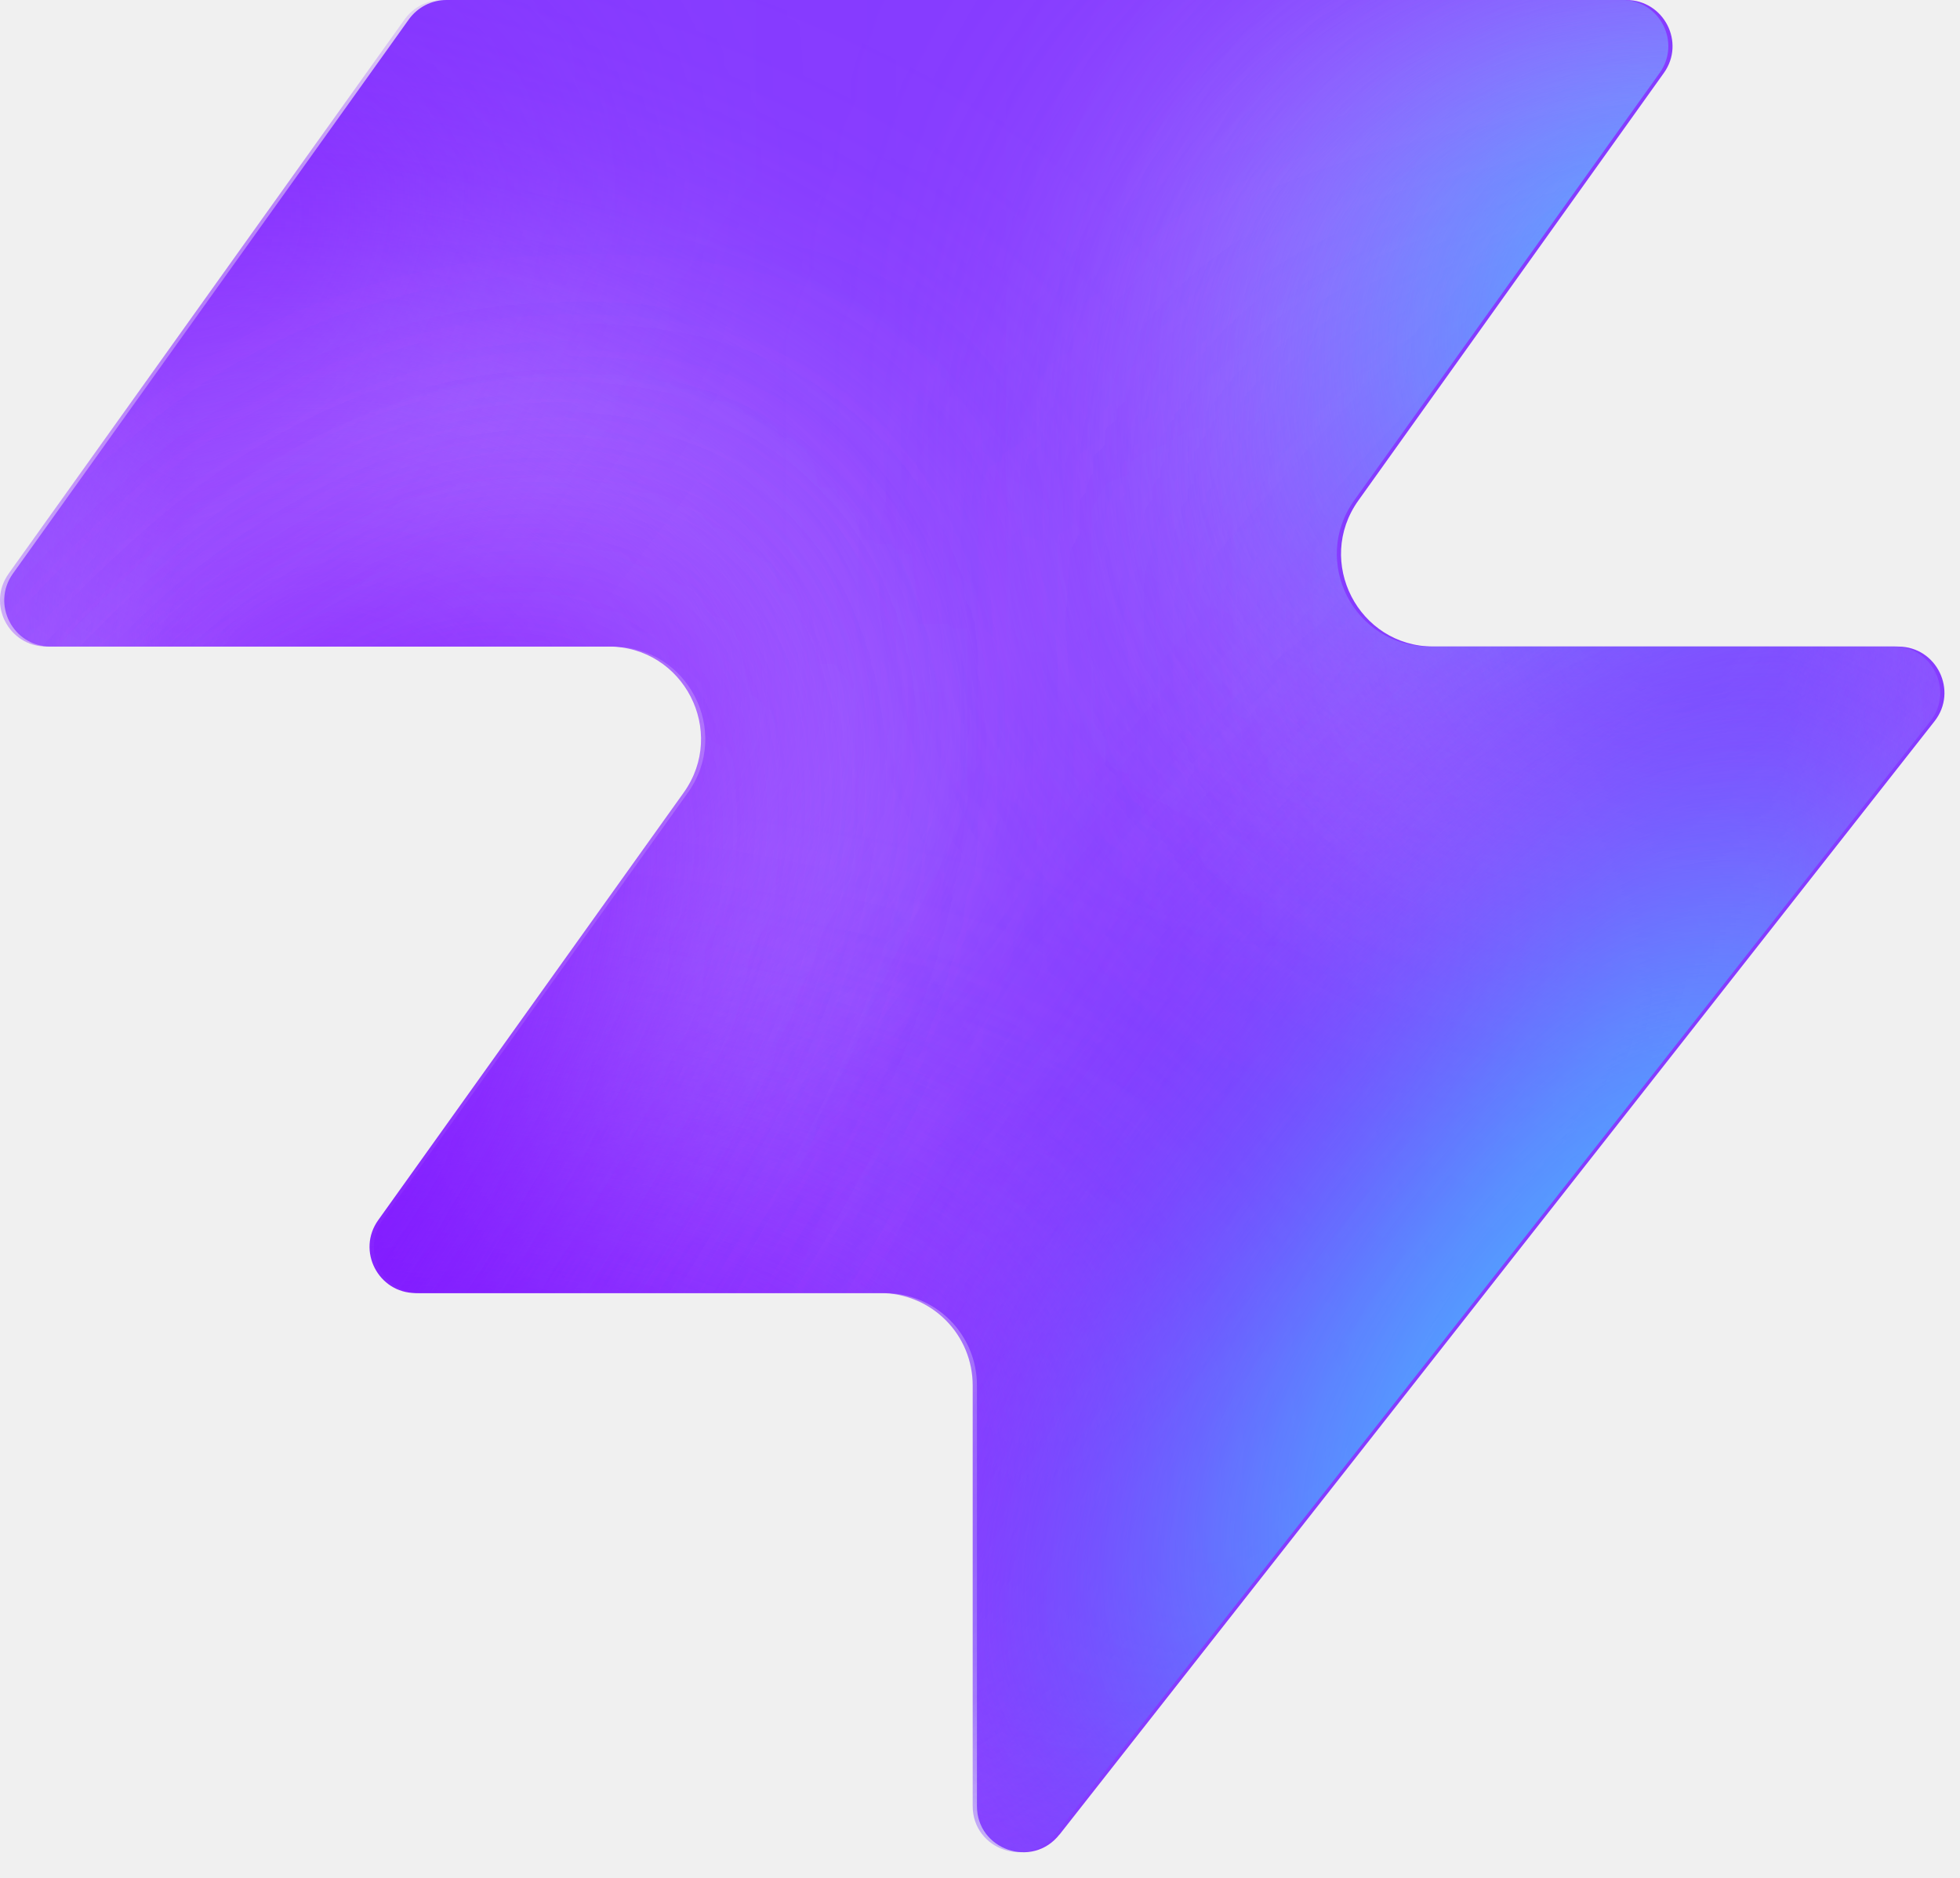
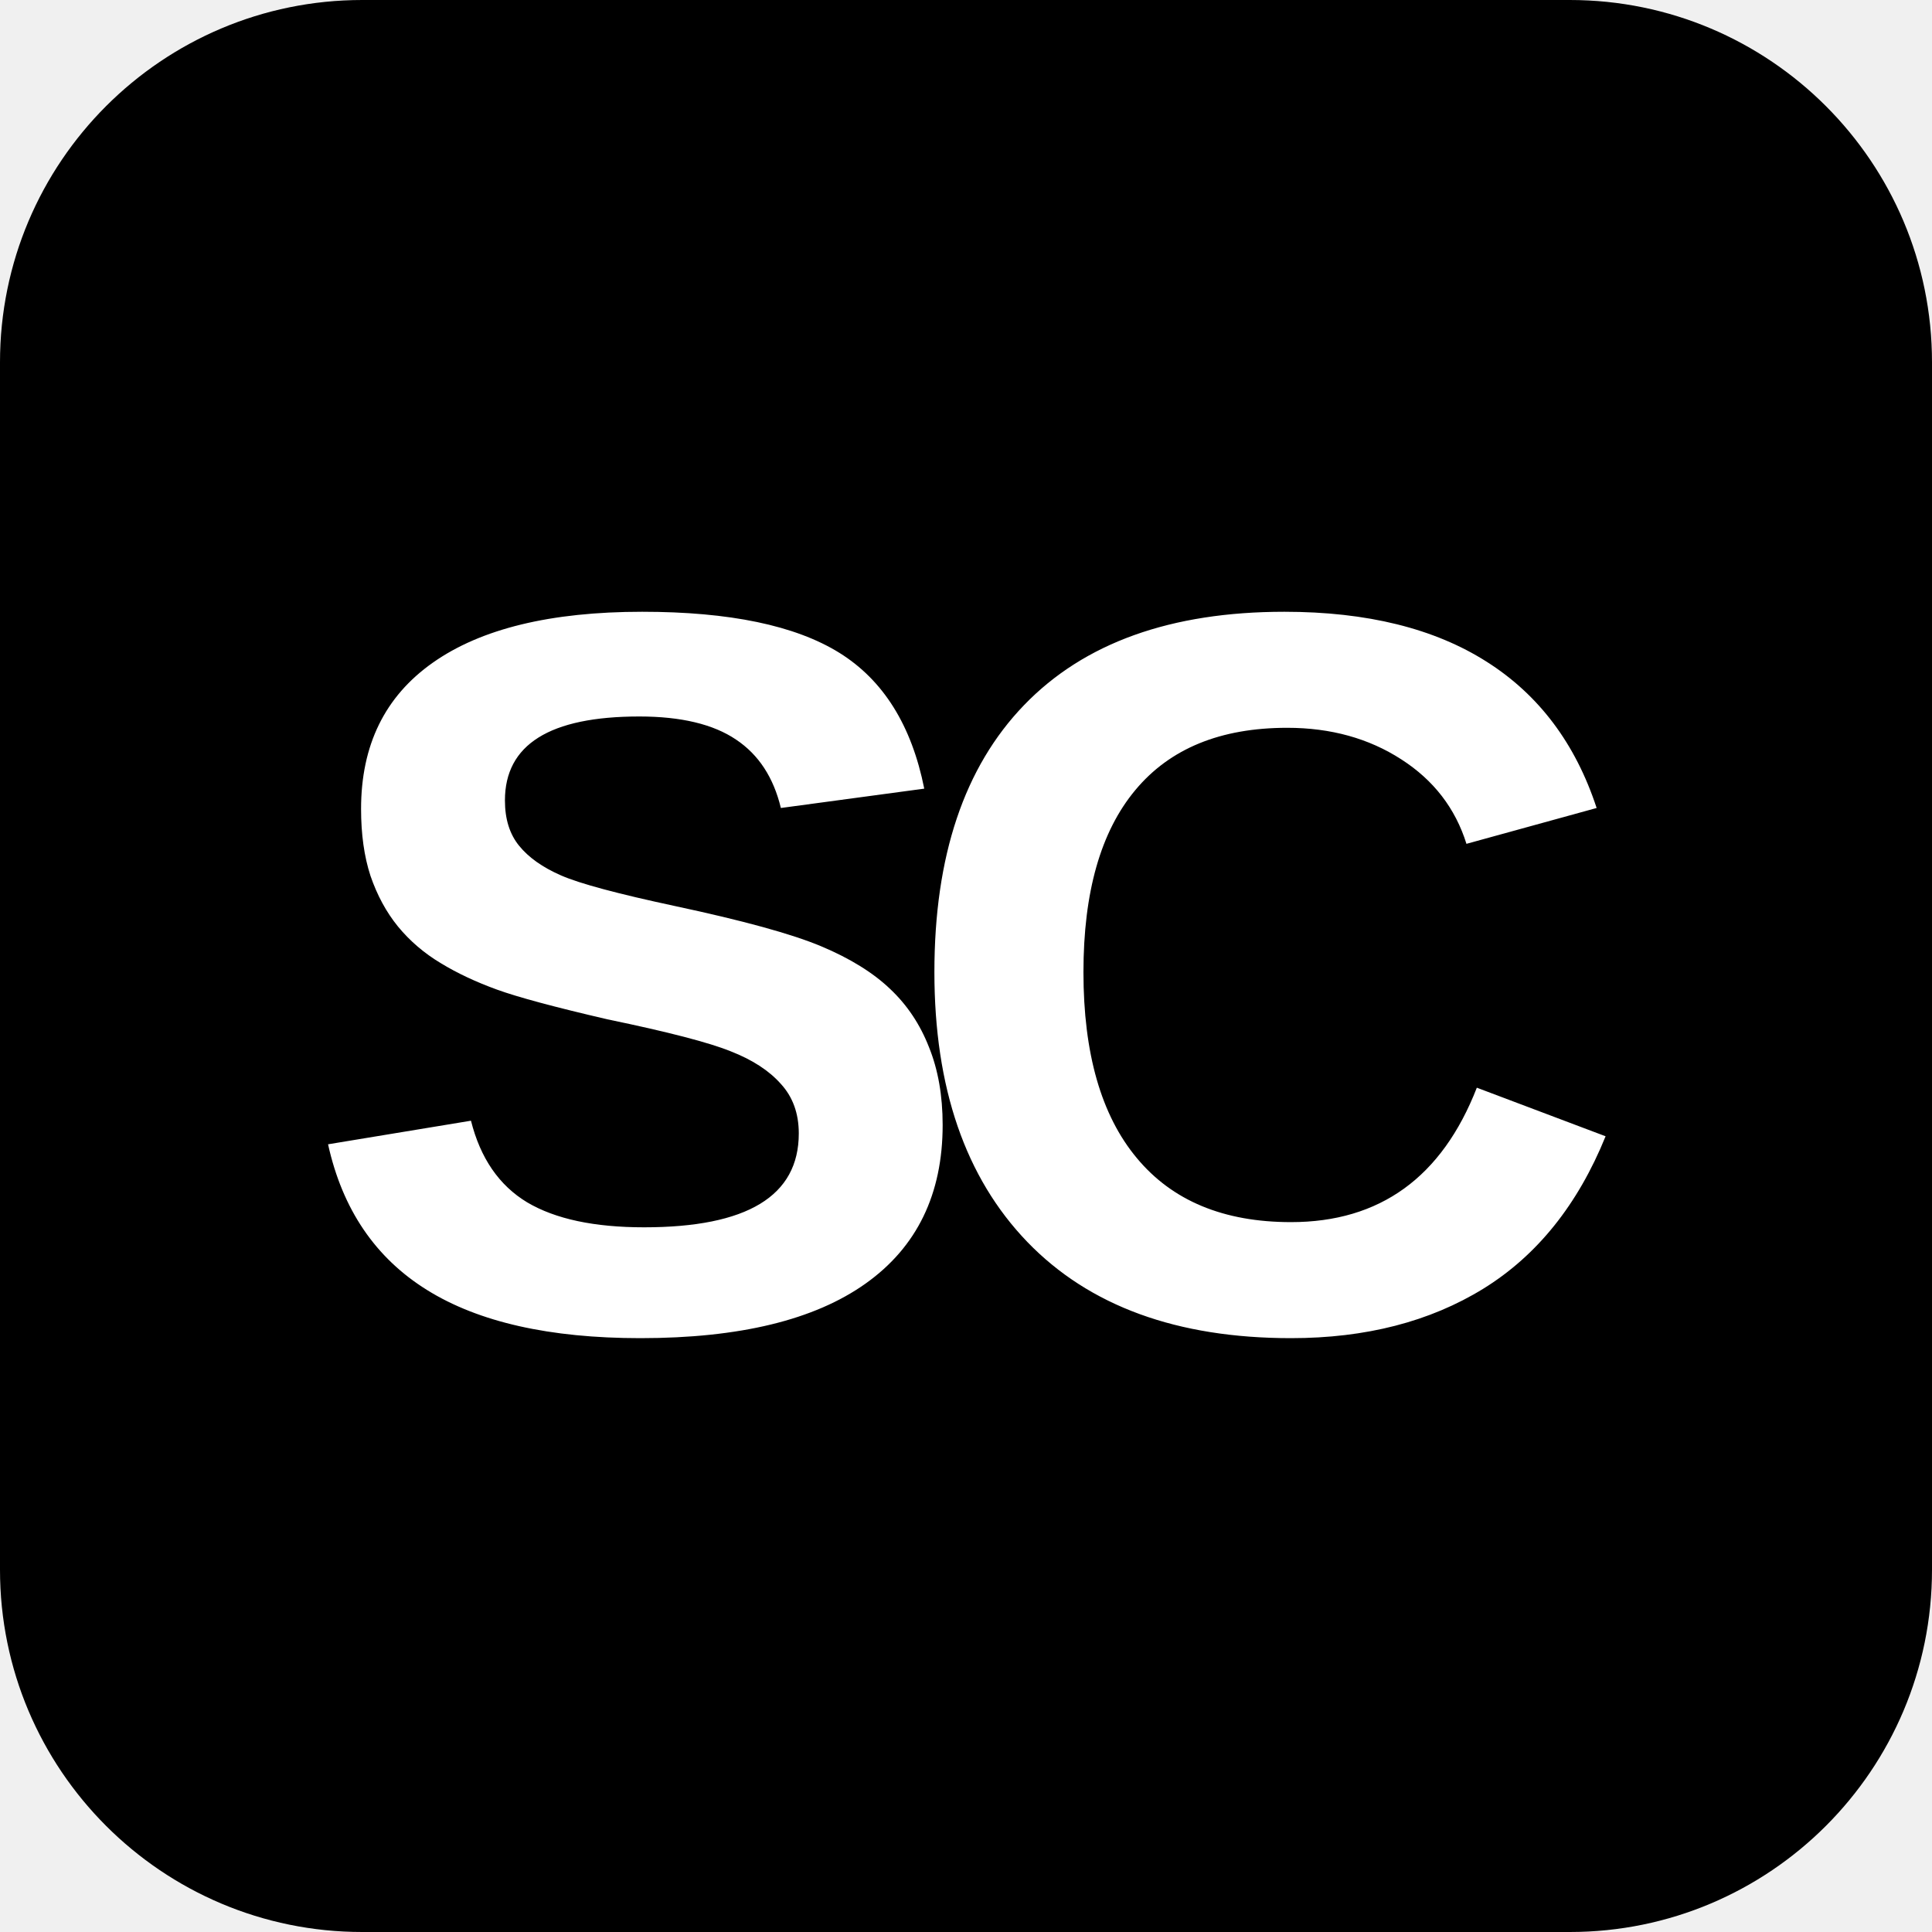
- <svg xmlns="http://www.w3.org/2000/svg" width="48" height="46" fill="none" viewBox="0 0 48 46">
-   <path fill="#863bff" d="M25.946 44.938c-.664.845-2.021.375-2.021-.698V33.937a2.26 2.26 0 0 0-2.262-2.262H10.287c-.92 0-1.456-1.04-.92-1.788l7.48-10.471c1.07-1.497 0-3.578-1.842-3.578H1.237c-.92 0-1.456-1.04-.92-1.788L10.013.474c.214-.297.556-.474.92-.474h28.894c.92 0 1.456 1.04.92 1.788l-7.48 10.471c-1.07 1.498 0 3.579 1.842 3.579h11.377c.943 0 1.473 1.088.89 1.83L25.947 44.94z" style="fill:#863bff;fill:color(display-p3 .525 .23 1);fill-opacity:1" />
-   <mask id="a" width="48" height="46" x="0" y="0" maskUnits="userSpaceOnUse" style="mask-type:alpha">
-     <path fill="#000" d="M25.842 44.938c-.664.844-2.021.375-2.021-.698V33.937a2.26 2.26 0 0 0-2.262-2.262H10.183c-.92 0-1.456-1.04-.92-1.788l7.48-10.471c1.07-1.498 0-3.579-1.842-3.579H1.133c-.92 0-1.456-1.04-.92-1.787L9.91.473c.214-.297.556-.474.92-.474h28.894c.92 0 1.456 1.04.92 1.788l-7.48 10.471c-1.07 1.498 0 3.578 1.842 3.578h11.377c.943 0 1.473 1.088.89 1.832L25.843 44.94z" style="fill:#000;fill-opacity:1" />
-   </mask>
-   <g mask="url(#a)">
-     <g filter="url(#b)">
-       <ellipse cx="5.508" cy="14.704" fill="#ede6ff" rx="5.508" ry="14.704" style="fill:#ede6ff;fill:color(display-p3 .927 .903 1);fill-opacity:1" transform="matrix(.00324 1 1 -.00324 -4.47 31.516)" />
-     </g>
-     <g filter="url(#c)">
-       <ellipse cx="10.399" cy="29.851" fill="#ede6ff" rx="10.399" ry="29.851" style="fill:#ede6ff;fill:color(display-p3 .927 .903 1);fill-opacity:1" transform="matrix(.00324 1 1 -.00324 -39.328 7.883)" />
-     </g>
-     <g filter="url(#d)">
-       <ellipse cx="5.508" cy="30.487" fill="#7e14ff" rx="5.508" ry="30.487" style="fill:#7e14ff;fill:color(display-p3 .492 .077 1);fill-opacity:1" transform="rotate(89.814 -25.913 -14.639)scale(1 -1)" />
-     </g>
-     <g filter="url(#e)">
-       <ellipse cx="5.508" cy="30.599" fill="#7e14ff" rx="5.508" ry="30.599" style="fill:#7e14ff;fill:color(display-p3 .492 .077 1);fill-opacity:1" transform="rotate(89.814 -32.644 -3.334)scale(1 -1)" />
-     </g>
-     <g filter="url(#f)">
-       <ellipse cx="5.508" cy="30.599" fill="#7e14ff" rx="5.508" ry="30.599" style="fill:#7e14ff;fill:color(display-p3 .492 .077 1);fill-opacity:1" transform="matrix(.00324 1 1 -.00324 -34.34 30.47)" />
-     </g>
-     <g filter="url(#g)">
-       <ellipse cx="14.072" cy="22.078" fill="#ede6ff" rx="14.072" ry="22.078" style="fill:#ede6ff;fill:color(display-p3 .927 .903 1);fill-opacity:1" transform="rotate(93.35 24.506 48.493)scale(-1 1)" />
-     </g>
-     <g filter="url(#h)">
-       <ellipse cx="3.47" cy="21.501" fill="#7e14ff" rx="3.47" ry="21.501" style="fill:#7e14ff;fill:color(display-p3 .492 .077 1);fill-opacity:1" transform="rotate(89.009 28.708 47.59)scale(-1 1)" />
-     </g>
-     <g filter="url(#i)">
-       <ellipse cx="3.47" cy="21.501" fill="#7e14ff" rx="3.47" ry="21.501" style="fill:#7e14ff;fill:color(display-p3 .492 .077 1);fill-opacity:1" transform="rotate(89.009 28.708 47.59)scale(-1 1)" />
-     </g>
-     <g filter="url(#j)">
-       <ellipse cx=".387" cy="8.972" fill="#7e14ff" rx="4.407" ry="29.108" style="fill:#7e14ff;fill:color(display-p3 .492 .077 1);fill-opacity:1" transform="rotate(39.51 .387 8.972)" />
-     </g>
-     <g filter="url(#k)">
-       <ellipse cx="47.523" cy="-6.092" fill="#7e14ff" rx="4.407" ry="29.108" style="fill:#7e14ff;fill:color(display-p3 .492 .077 1);fill-opacity:1" transform="rotate(37.892 47.523 -6.092)" />
-     </g>
-     <g filter="url(#l)">
-       <ellipse cx="41.412" cy="6.333" fill="#47bfff" rx="5.971" ry="9.665" style="fill:#47bfff;fill:color(display-p3 .28 .748 1);fill-opacity:1" transform="rotate(37.892 41.412 6.333)" />
-     </g>
-     <g filter="url(#m)">
-       <ellipse cx="-1.879" cy="38.332" fill="#7e14ff" rx="4.407" ry="29.108" style="fill:#7e14ff;fill:color(display-p3 .492 .077 1);fill-opacity:1" transform="rotate(37.892 -1.88 38.332)" />
-     </g>
-     <g filter="url(#n)">
-       <ellipse cx="-1.879" cy="38.332" fill="#7e14ff" rx="4.407" ry="29.108" style="fill:#7e14ff;fill:color(display-p3 .492 .077 1);fill-opacity:1" transform="rotate(37.892 -1.88 38.332)" />
-     </g>
-     <g filter="url(#o)">
-       <ellipse cx="35.651" cy="29.907" fill="#7e14ff" rx="4.407" ry="29.108" style="fill:#7e14ff;fill:color(display-p3 .492 .077 1);fill-opacity:1" transform="rotate(37.892 35.651 29.907)" />
-     </g>
-     <g filter="url(#p)">
-       <ellipse cx="38.418" cy="32.4" fill="#47bfff" rx="5.971" ry="15.297" style="fill:#47bfff;fill:color(display-p3 .28 .748 1);fill-opacity:1" transform="rotate(37.892 38.418 32.4)" />
-     </g>
-   </g>
-   <defs>
-     <filter id="b" width="60.045" height="41.654" x="-19.77" y="16.149" color-interpolation-filters="sRGB" filterUnits="userSpaceOnUse">
-       <feFlood flood-opacity="0" result="BackgroundImageFix" />
-       <feBlend in="SourceGraphic" in2="BackgroundImageFix" result="shape" />
-       <feGaussianBlur result="effect1_foregroundBlur_2002_17158" stdDeviation="7.659" />
-     </filter>
-     <filter id="c" width="90.34" height="51.437" x="-54.613" y="-7.533" color-interpolation-filters="sRGB" filterUnits="userSpaceOnUse">
-       <feFlood flood-opacity="0" result="BackgroundImageFix" />
-       <feBlend in="SourceGraphic" in2="BackgroundImageFix" result="shape" />
-       <feGaussianBlur result="effect1_foregroundBlur_2002_17158" stdDeviation="7.659" />
-     </filter>
-     <filter id="d" width="79.355" height="29.4" x="-49.64" y="2.03" color-interpolation-filters="sRGB" filterUnits="userSpaceOnUse">
-       <feFlood flood-opacity="0" result="BackgroundImageFix" />
-       <feBlend in="SourceGraphic" in2="BackgroundImageFix" result="shape" />
-       <feGaussianBlur result="effect1_foregroundBlur_2002_17158" stdDeviation="4.596" />
-     </filter>
-     <filter id="e" width="79.579" height="29.4" x="-45.045" y="20.029" color-interpolation-filters="sRGB" filterUnits="userSpaceOnUse">
-       <feFlood flood-opacity="0" result="BackgroundImageFix" />
-       <feBlend in="SourceGraphic" in2="BackgroundImageFix" result="shape" />
-       <feGaussianBlur result="effect1_foregroundBlur_2002_17158" stdDeviation="4.596" />
-     </filter>
-     <filter id="f" width="79.579" height="29.4" x="-43.513" y="21.178" color-interpolation-filters="sRGB" filterUnits="userSpaceOnUse">
-       <feFlood flood-opacity="0" result="BackgroundImageFix" />
-       <feBlend in="SourceGraphic" in2="BackgroundImageFix" result="shape" />
-       <feGaussianBlur result="effect1_foregroundBlur_2002_17158" stdDeviation="4.596" />
-     </filter>
-     <filter id="g" width="74.749" height="58.852" x="15.756" y="-17.901" color-interpolation-filters="sRGB" filterUnits="userSpaceOnUse">
-       <feFlood flood-opacity="0" result="BackgroundImageFix" />
-       <feBlend in="SourceGraphic" in2="BackgroundImageFix" result="shape" />
-       <feGaussianBlur result="effect1_foregroundBlur_2002_17158" stdDeviation="7.659" />
-     </filter>
-     <filter id="h" width="61.377" height="25.362" x="23.548" y="2.284" color-interpolation-filters="sRGB" filterUnits="userSpaceOnUse">
-       <feFlood flood-opacity="0" result="BackgroundImageFix" />
-       <feBlend in="SourceGraphic" in2="BackgroundImageFix" result="shape" />
-       <feGaussianBlur result="effect1_foregroundBlur_2002_17158" stdDeviation="4.596" />
-     </filter>
-     <filter id="i" width="61.377" height="25.362" x="23.548" y="2.284" color-interpolation-filters="sRGB" filterUnits="userSpaceOnUse">
-       <feFlood flood-opacity="0" result="BackgroundImageFix" />
-       <feBlend in="SourceGraphic" in2="BackgroundImageFix" result="shape" />
-       <feGaussianBlur result="effect1_foregroundBlur_2002_17158" stdDeviation="4.596" />
-     </filter>
-     <filter id="j" width="56.045" height="63.649" x="-27.636" y="-22.853" color-interpolation-filters="sRGB" filterUnits="userSpaceOnUse">
-       <feFlood flood-opacity="0" result="BackgroundImageFix" />
-       <feBlend in="SourceGraphic" in2="BackgroundImageFix" result="shape" />
-       <feGaussianBlur result="effect1_foregroundBlur_2002_17158" stdDeviation="4.596" />
-     </filter>
-     <filter id="k" width="54.814" height="64.646" x="20.116" y="-38.415" color-interpolation-filters="sRGB" filterUnits="userSpaceOnUse">
-       <feFlood flood-opacity="0" result="BackgroundImageFix" />
-       <feBlend in="SourceGraphic" in2="BackgroundImageFix" result="shape" />
-       <feGaussianBlur result="effect1_foregroundBlur_2002_17158" stdDeviation="4.596" />
-     </filter>
-     <filter id="l" width="33.541" height="35.313" x="24.641" y="-11.323" color-interpolation-filters="sRGB" filterUnits="userSpaceOnUse">
-       <feFlood flood-opacity="0" result="BackgroundImageFix" />
-       <feBlend in="SourceGraphic" in2="BackgroundImageFix" result="shape" />
-       <feGaussianBlur result="effect1_foregroundBlur_2002_17158" stdDeviation="4.596" />
-     </filter>
-     <filter id="m" width="54.814" height="64.646" x="-29.286" y="6.009" color-interpolation-filters="sRGB" filterUnits="userSpaceOnUse">
-       <feFlood flood-opacity="0" result="BackgroundImageFix" />
-       <feBlend in="SourceGraphic" in2="BackgroundImageFix" result="shape" />
-       <feGaussianBlur result="effect1_foregroundBlur_2002_17158" stdDeviation="4.596" />
-     </filter>
-     <filter id="n" width="54.814" height="64.646" x="-29.286" y="6.009" color-interpolation-filters="sRGB" filterUnits="userSpaceOnUse">
-       <feFlood flood-opacity="0" result="BackgroundImageFix" />
-       <feBlend in="SourceGraphic" in2="BackgroundImageFix" result="shape" />
-       <feGaussianBlur result="effect1_foregroundBlur_2002_17158" stdDeviation="4.596" />
-     </filter>
-     <filter id="o" width="54.814" height="64.646" x="8.244" y="-2.416" color-interpolation-filters="sRGB" filterUnits="userSpaceOnUse">
-       <feFlood flood-opacity="0" result="BackgroundImageFix" />
-       <feBlend in="SourceGraphic" in2="BackgroundImageFix" result="shape" />
-       <feGaussianBlur result="effect1_foregroundBlur_2002_17158" stdDeviation="4.596" />
-     </filter>
-     <filter id="p" width="39.409" height="43.623" x="18.713" y="10.588" color-interpolation-filters="sRGB" filterUnits="userSpaceOnUse">
-       <feFlood flood-opacity="0" result="BackgroundImageFix" />
-       <feBlend in="SourceGraphic" in2="BackgroundImageFix" result="shape" />
-       <feGaussianBlur result="effect1_foregroundBlur_2002_17158" stdDeviation="4.596" />
-     </filter>
-   </defs>
+ <svg xmlns="http://www.w3.org/2000/svg" viewBox="0 0 64 64">
+   <rect width="64" height="64" rx="12" fill="#000" />
+   <text x="32" y="44" text-anchor="middle" font-family="Arial, sans-serif" font-size="34" font-weight="bold" letter-spacing="-3" fill="#fff">SC</text>
</svg>
